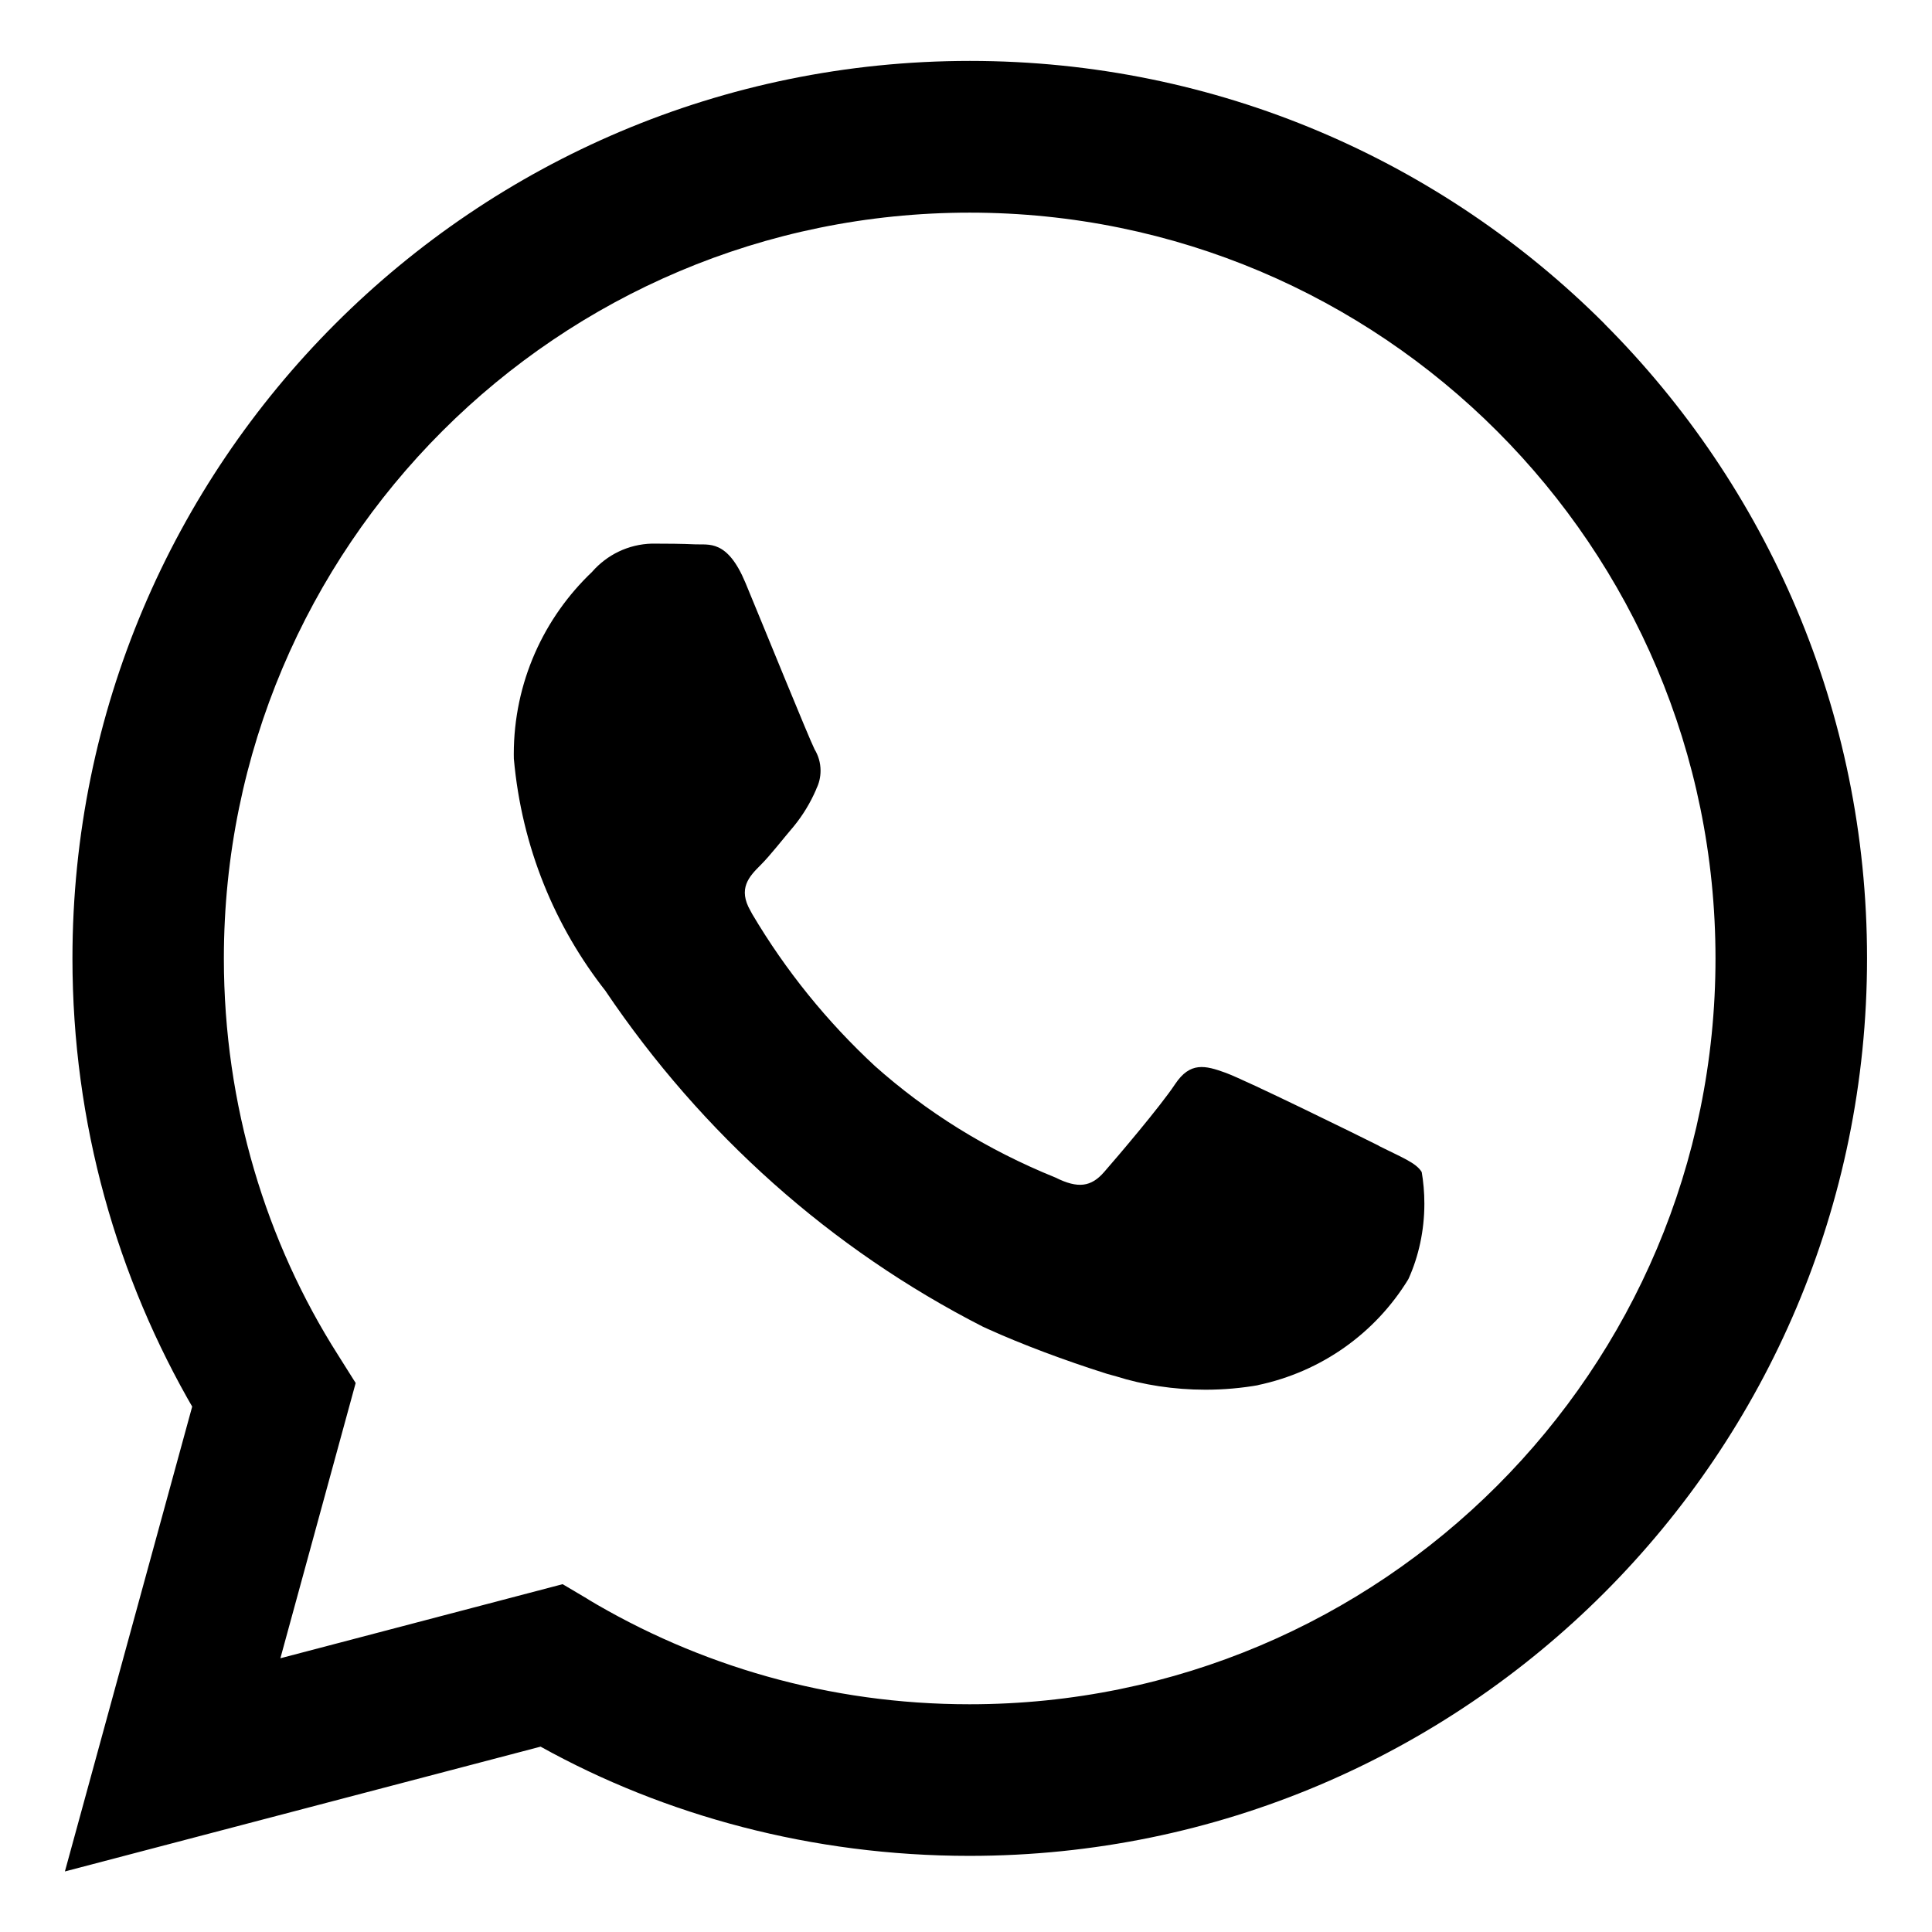
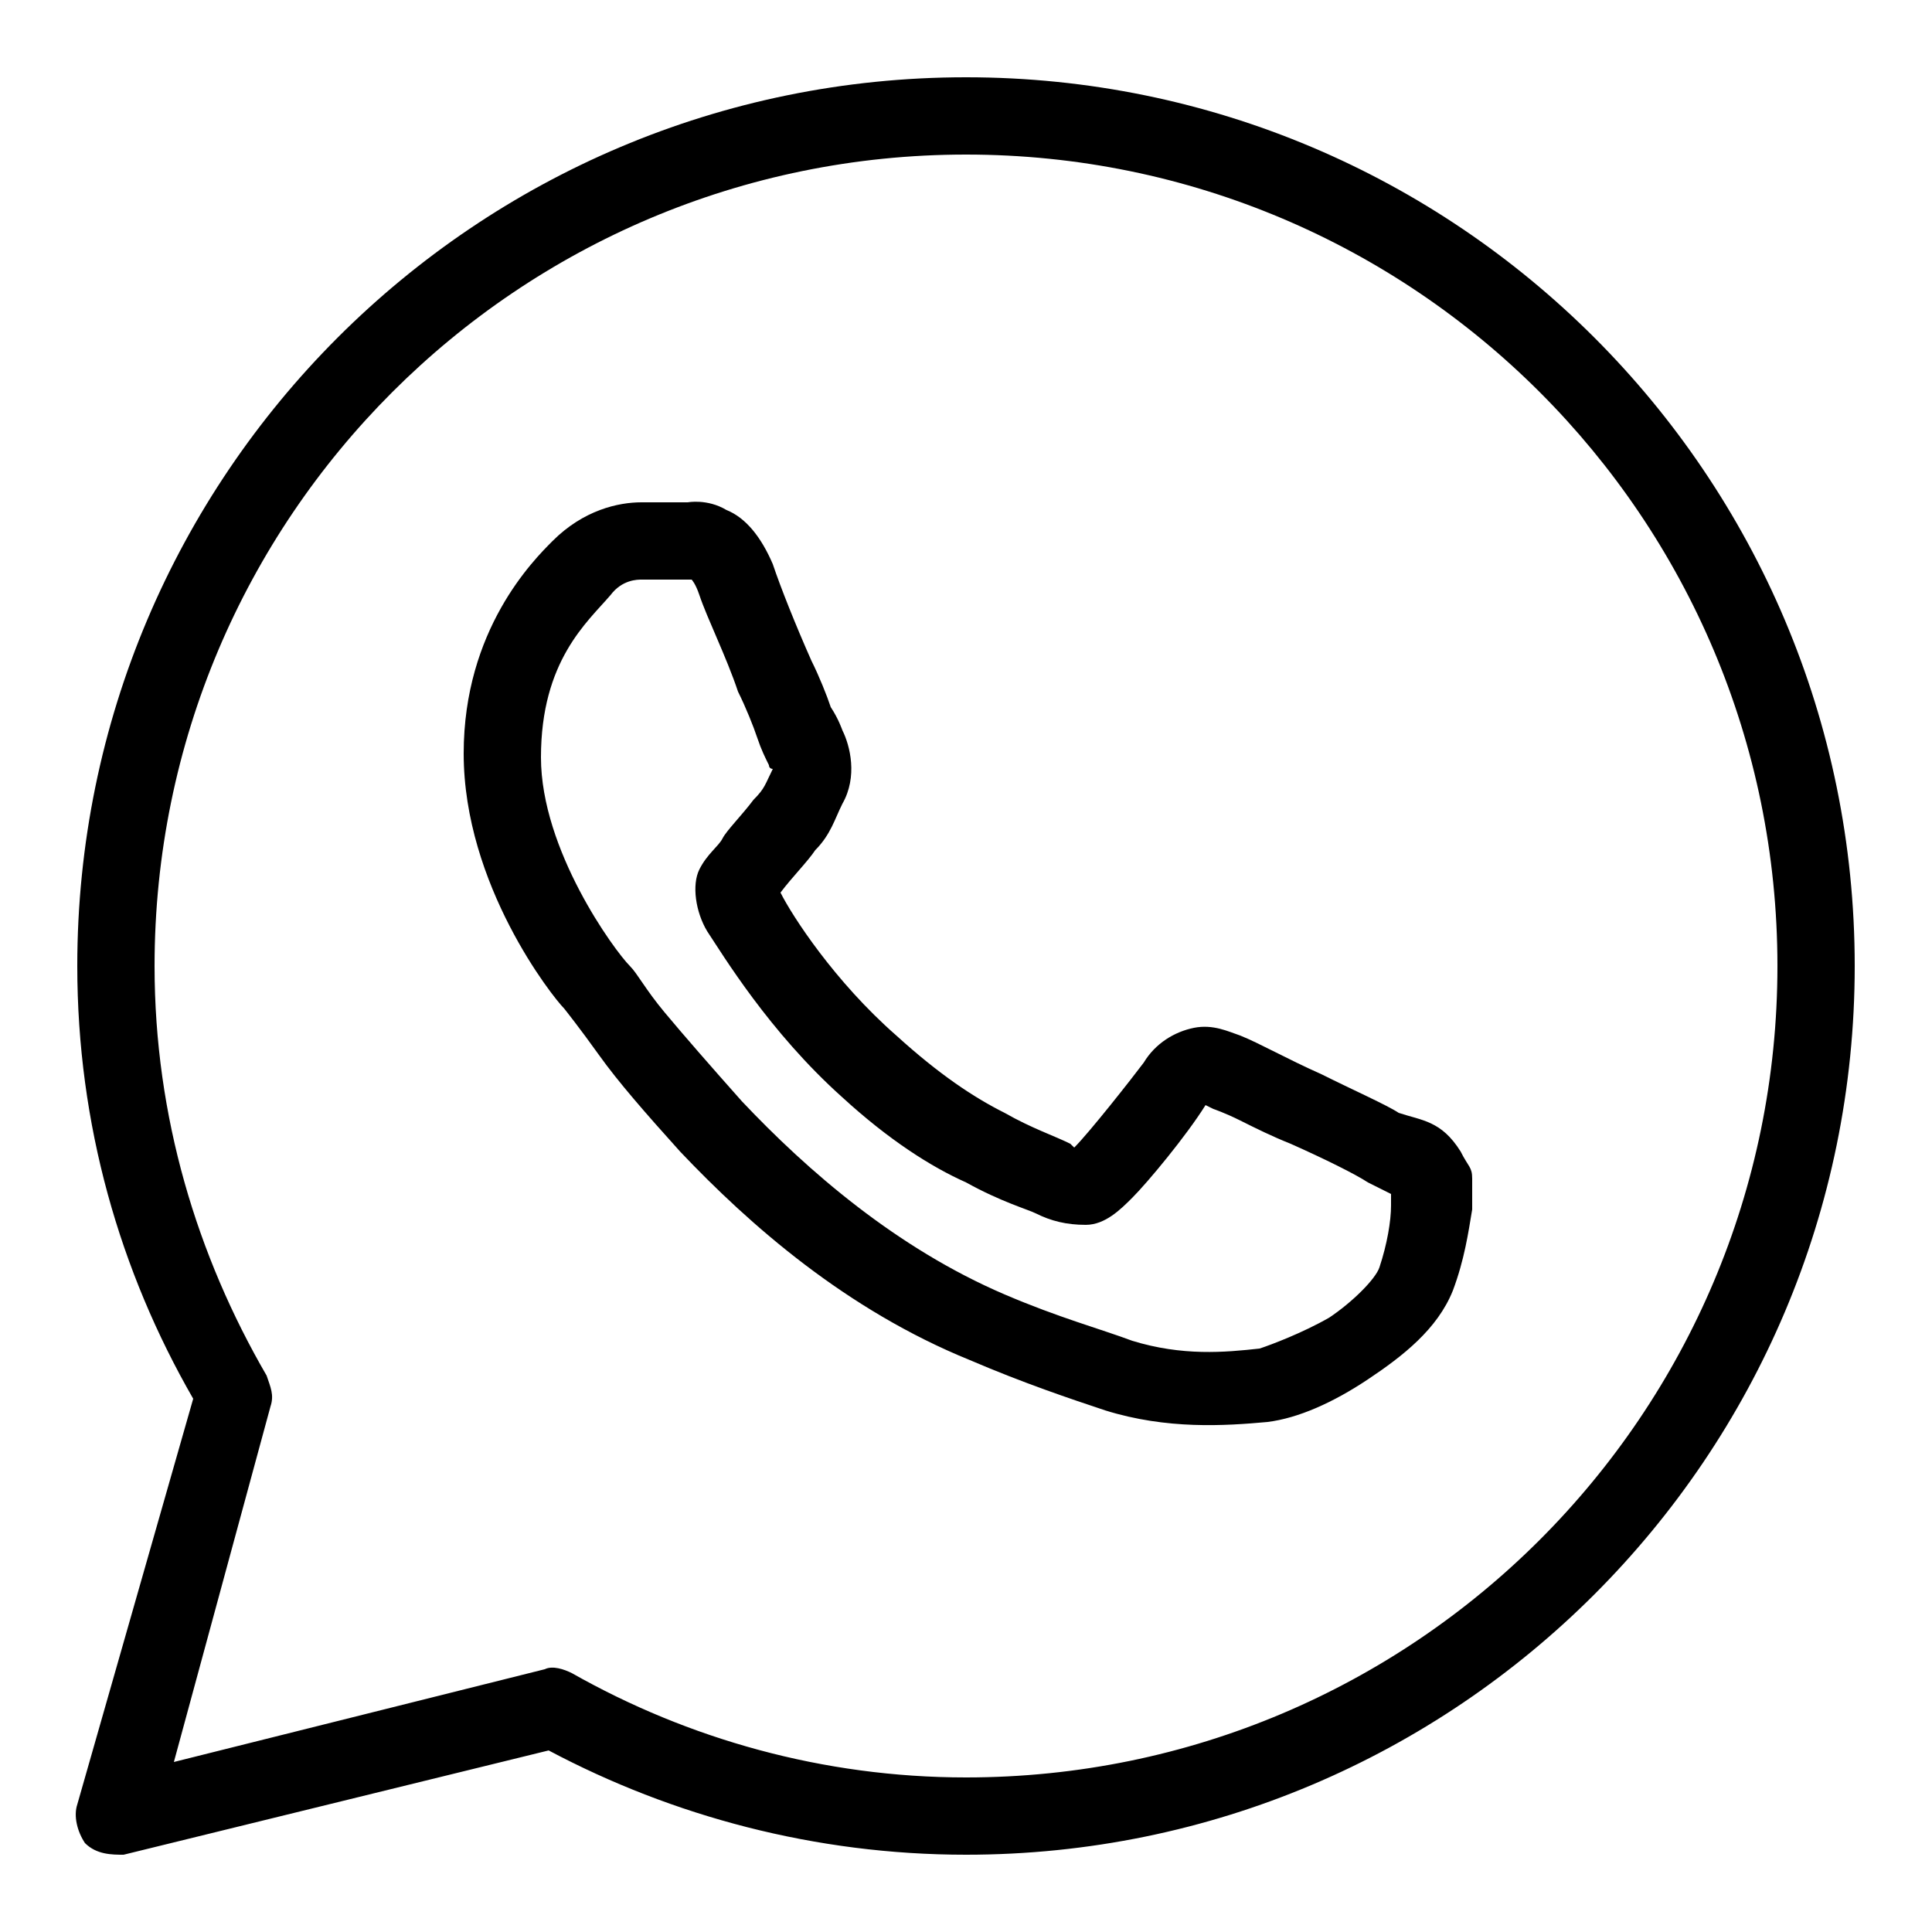
- <svg xmlns="http://www.w3.org/2000/svg" fill="#000000" width="800px" height="800px" viewBox="0 0 32 32" version="1.1">
-   <path d="M26.576 5.363c-2.69-2.69-6.406-4.354-10.511-4.354-8.209 0-14.865 6.655-14.865 14.865 0 2.732 0.737 5.291 2.022 7.491l-0.038-0.070-2.109 7.702 7.879-2.067c2.051 1.139 4.498 1.809 7.102 1.809h0.006c8.209-0.003 14.862-6.659 14.862-14.868 0-4.103-1.662-7.817-4.349-10.507l0 0zM16.062 28.228h-0.005c-0 0-0.001 0-0.001 0-2.319 0-4.489-0.64-6.342-1.753l0.056 0.031-0.451-0.267-4.675 1.227 1.247-4.559-0.294-0.467c-1.185-1.862-1.889-4.131-1.889-6.565 0-6.822 5.531-12.353 12.353-12.353s12.353 5.531 12.353 12.353c0 6.822-5.53 12.353-12.353 12.353h-0zM22.838 18.977c-0.371-0.186-2.197-1.083-2.537-1.208-0.341-0.124-0.589-0.185-0.837 0.187-0.246 0.371-0.958 1.207-1.175 1.455-0.216 0.249-0.434 0.279-0.805 0.094-1.15-0.466-2.138-1.087-2.997-1.852l0.010 0.009c-0.799-0.74-1.484-1.587-2.037-2.521l-0.028-0.052c-0.216-0.371-0.023-0.572 0.162-0.757 0.167-0.166 0.372-0.434 0.557-0.65 0.146-0.179 0.271-0.384 0.366-0.604l0.006-0.017c0.043-0.087 0.068-0.188 0.068-0.296 0-0.131-0.037-0.253-0.101-0.357l0.002 0.003c-0.094-0.186-0.836-2.014-1.145-2.758-0.302-0.724-0.609-0.625-0.836-0.637-0.216-0.010-0.464-0.012-0.712-0.012-0.395 0.010-0.746 0.188-0.988 0.463l-0.001 0.002c-0.802 0.761-1.3 1.834-1.3 3.023 0 0.026 0 0.053 0.001 0.079l-0-0.004c0.131 1.467 0.681 2.784 1.527 3.857l-0.012-0.015c1.604 2.379 3.742 4.282 6.251 5.564l0.094 0.043c0.548 0.248 1.25 0.513 1.968 0.74l0.149 0.041c0.442 0.14 0.951 0.221 1.479 0.221 0.303 0 0.601-0.027 0.889-0.078l-0.031 0.004c1.069-0.223 1.956-0.868 2.497-1.749l0.009-0.017c0.165-0.366 0.261-0.793 0.261-1.242 0-0.185-0.016-0.366-0.047-0.542l0.003 0.019c-0.092-0.155-0.34-0.247-0.712-0.434z" />
+ <svg xmlns="http://www.w3.org/2000/svg" viewBox="0 0 50 50" width="50px" height="50px">
+   <path d="M 25 2 C 12.3 2 2 12.3 2 25 C 2 29.1 3.1 32.899 5 36.199 L 2 46.699 C 1.9 46.999 1.999 47.399 2.199 47.699 C 2.499 47.999 2.899 48 3.199 48 L 14.199 45.301 C 17.399 47.001 21.1 48 25 48 C 37.7 48 48 37.7 48 25 C 48 12.3 37.7 2 25 2 z M 25 4 C 36.6 4 46 13.4 46 25 C 46 36.6 36.6 46 25 46 C 21.3 46 17.801 45.001 14.801 43.301 C 14.601 43.201 14.3 43.099 14.1 43.199 L 4.5 45.6 L 7 36.4 C 7.1 36.1 7 35.9 6.9 35.6 C 5.1 32.5 4 28.9 4 25 C 4 13.4 13.4 4 25 4 z M 18.113 12.988 C 17.926 12.976 17.801 13 17.801 13 L 16.6 13 C 16 13 15.101 13.2 14.301 14 C 13.801 14.5 12 16.3 12 19.5 C 12 22.9 14.3 25.8 14.6 26.1 C 14.6 26.1 15 26.601 15.5 27.301 C 16 28.001 16.7 28.801 17.6 29.801 C 19.4 31.701 21.9 33.899 25.1 35.199 C 26.5 35.799 27.7 36.2 28.6 36.5 C 30.2 37 31.701 36.901 32.801 36.801 C 33.601 36.701 34.5 36.299 35.4 35.699 C 36.3 35.099 37.2 34.4 37.6 33.4 C 37.9 32.6 38 31.901 38.1 31.301 L 38.1 30.5 C 38.1 30.2 38.001 30.201 37.801 29.801 C 37.301 29.001 36.799 29.001 36.199 28.801 C 35.899 28.601 34.999 28.201 34.199 27.801 C 33.299 27.401 32.6 27.001 32.1 26.801 C 31.8 26.701 31.4 26.5 30.9 26.6 C 30.4 26.7 29.9 27 29.6 27.5 C 29.3 27.9 28.201 29.299 27.801 29.699 L 27.699 29.6 C 27.299 29.4 26.7 29.201 26 28.801 C 25.2 28.401 24.299 27.801 23.199 26.801 C 21.599 25.401 20.499 23.7 20.199 23.1 C 20.499 22.7 20.9 22.3 21.1 22 C 21.2 21.9 21.281 21.799 21.35 21.699 C 21.418 21.599 21.475 21.5 21.525 21.4 C 21.625 21.2 21.701 21.001 21.801 20.801 C 22.201 20.101 22.001 19.3 21.801 18.9 C 21.801 18.9 21.7 18.601 21.5 18.301 C 21.4 18.001 21.2 17.5 21 17.1 C 20.6 16.2 20.2 15.2 20 14.6 C 19.7 13.9 19.301 13.399 18.801 13.199 C 18.551 13.049 18.301 13.001 18.113 12.988 z M 16.6 15 L 17.699 15 L 17.9 15 C 17.9 15 18 15.1 18.1 15.4 C 18.3 16 18.8 17 19.1 17.9 C 19.3 18.3 19.5 18.8 19.6 19.1 C 19.7 19.4 19.8 19.601 19.9 19.801 C 19.9 19.901 20 19.9 20 19.9 C 19.8 20.3 19.8 20.399 19.5 20.699 C 19.2 21.099 18.799 21.499 18.699 21.699 C 18.599 21.899 18.3 22.1 18.1 22.5 C 17.9 22.9 18.001 23.6 18.301 24.1 C 18.701 24.7 19.901 26.7 21.801 28.4 C 23.001 29.5 24.1 30.2 25 30.6 C 25.9 31.1 26.601 31.3 26.801 31.4 C 27.201 31.6 27.6 31.699 28.1 31.699 C 28.6 31.699 29.001 31.3 29.301 31 C 29.701 30.6 30.699 29.4 31.199 28.6 L 31.4 28.699 C 31.4 28.699 31.7 28.8 32.1 29 C 32.5 29.2 32.9 29.4 33.4 29.6 C 34.3 30 35.1 30.4 35.4 30.6 L 36 30.9 L 36 31.199 C 36 31.599 35.899 32.201 35.699 32.801 C 35.599 33.101 35 33.7 34.4 34.1 C 33.7 34.5 32.9 34.8 32.6 34.9 C 31.7 35 30.601 35.099 29.301 34.699 C 28.501 34.399 27.4 34.1 26 33.5 C 23.2 32.3 20.899 30.3 19.199 28.5 C 18.399 27.6 17.699 26.799 17.199 26.199 C 16.699 25.599 16.501 25.2 16.301 25 C 15.901 24.6 14 22 14 19.6 C 14 17.1 15.201 16.1 15.801 15.4 C 16.101 15 16.5 15 16.6 15 z" />
</svg>
